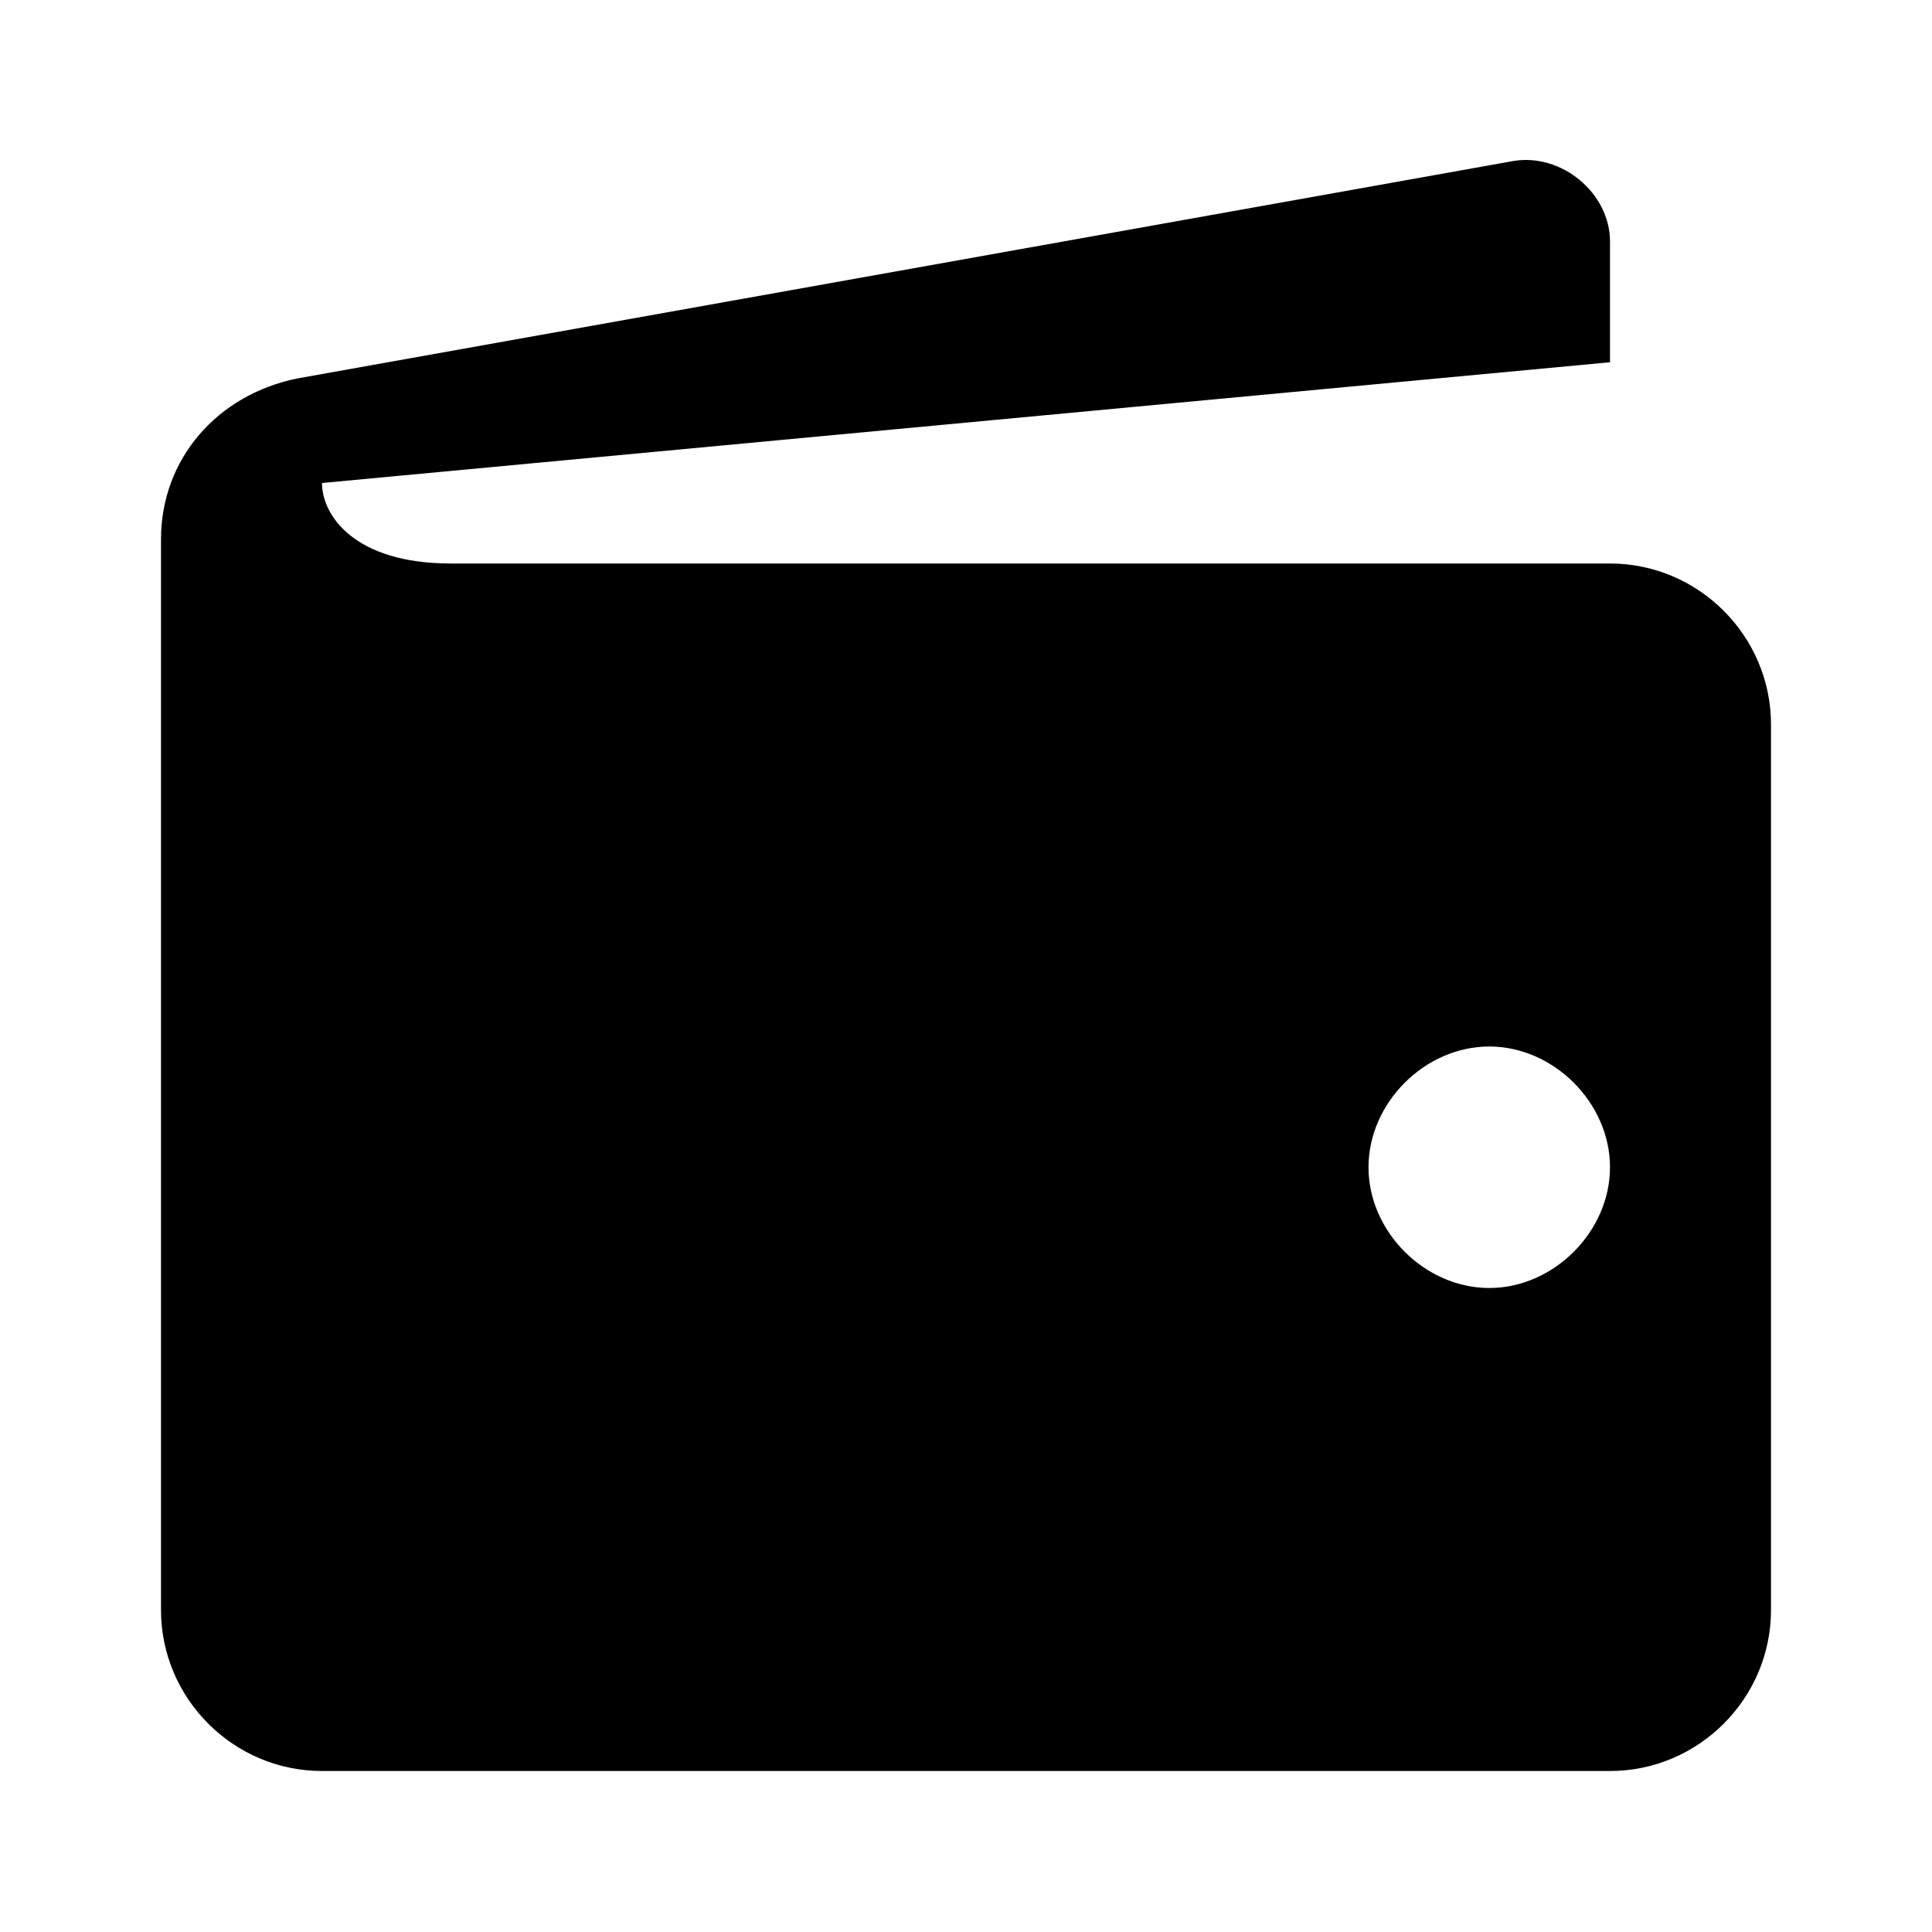
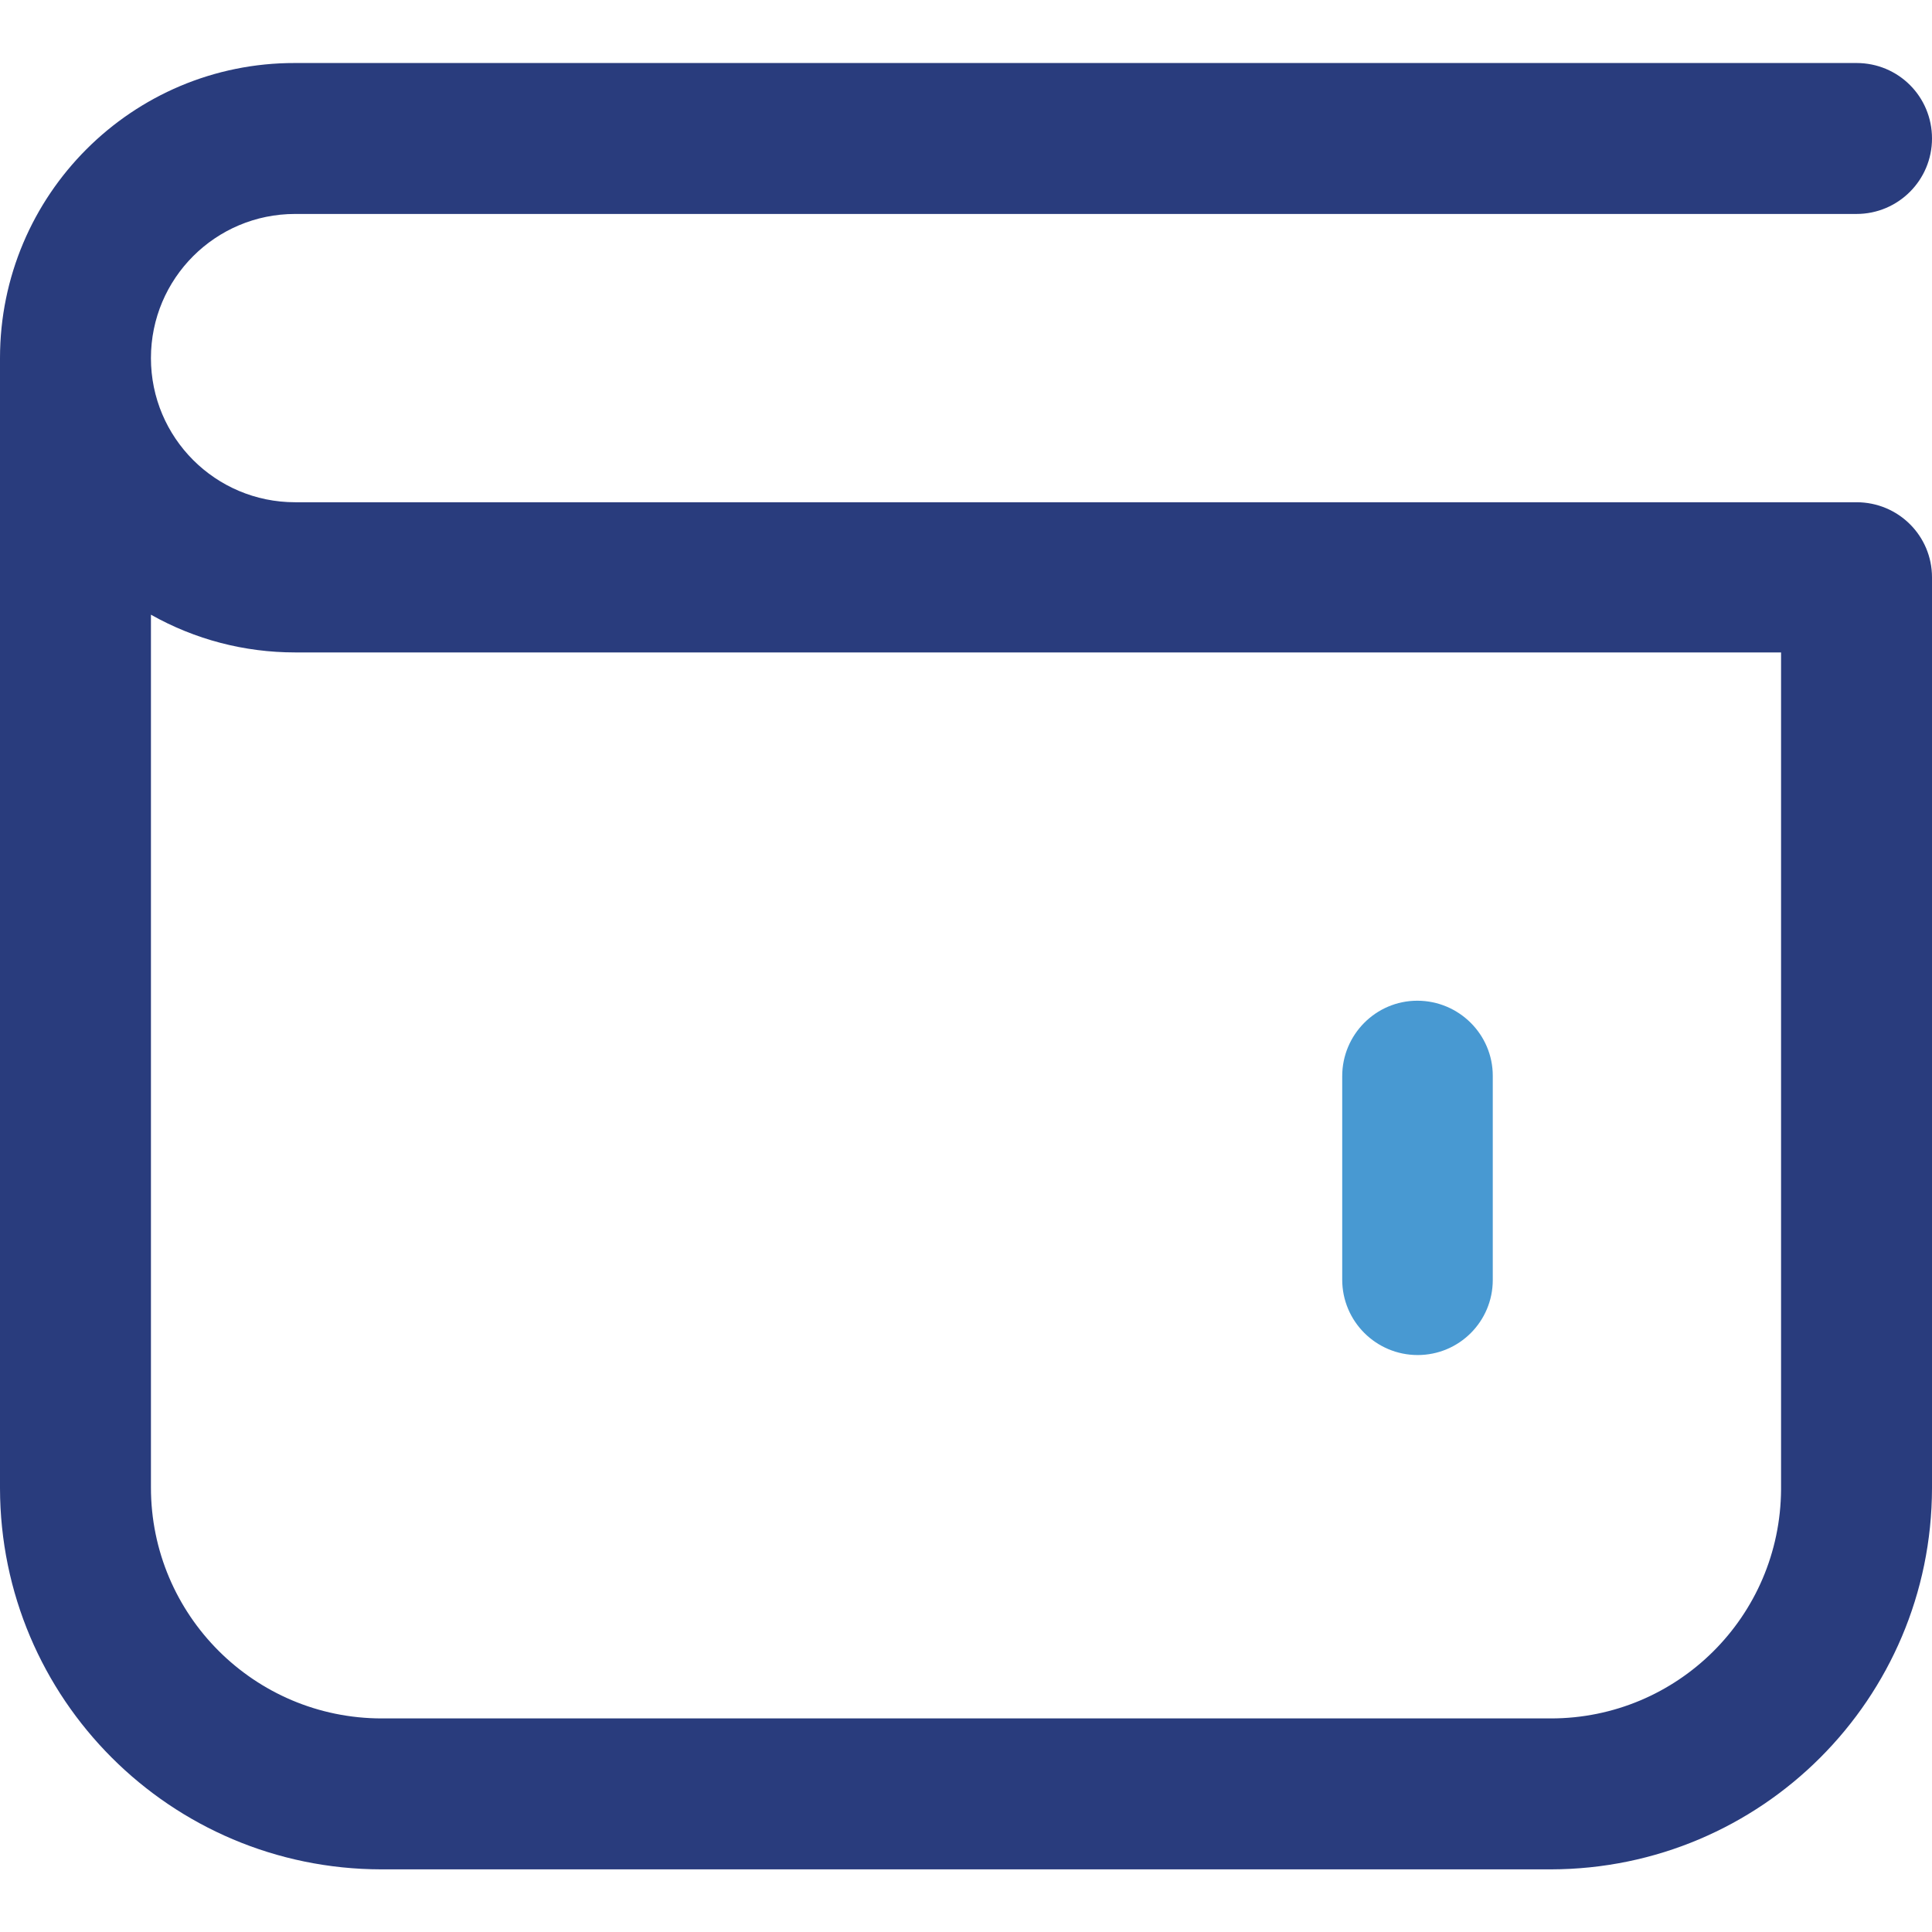
- <svg xmlns="http://www.w3.org/2000/svg" enable-background="new 0 0 24 24" id="Layer_1" version="1.0" viewBox="0 0 24 24" xml:space="preserve">
-   <path d="M20,7H5.6C4.4,7,4,6.4,4,6l16-1.5V3c0-0.6-0.6-1.1-1.2-1L3.7,4.7c-1,0.2-1.7,1-1.7,2V20c0,1.1,0.9,2,2,2h16c1.1,0,2-0.9,2-2  V9C22,7.9,21.1,7,20,7z M18.5,16c-0.8,0-1.5-0.7-1.5-1.5c0-0.8,0.7-1.5,1.5-1.5s1.5,0.7,1.5,1.5C20,15.3,19.3,16,18.5,16z" />
+ <svg xmlns="http://www.w3.org/2000/svg" version="1.1" id="Capa_1" x="0px" y="0px" viewBox="0 0 512 512" style="enable-background:new 0 0 512 512;" xml:space="preserve">
+   <style type="text/css">
+ 	.st0{fill:#293C7D;}
+ 	.st1{fill:#4899D2;}
+ </style>
+   <path class="st0" d="M492,133.1H78.2c-21.1,0-38.2-17.1-38.2-38.2s17.1-38.2,38.2-38.2H492c11,0,20-8.9,20-20s-8.9-20-20-20l0,0  H78.2C35,16.6,0,51.7,0,94.9l0,0v299.5c0.1,55.8,45.2,100.9,101,101h310c55.8-0.1,100.9-45.2,101-101V153  C512,142,503.1,133.1,492,133.1z M411,455.4H101.2C67.4,455.4,40,428,40,394.2V162.9c11.7,6.6,24.8,10,38.2,10h393.8v221.8  C471.8,428.4,444.5,455.4,411,455.4z" />
+   <path class="st1" d="M375.7,359.1c-11,0-20-8.9-20-20v-53.9c0-11,8.9-20,19.9-20s20,8.9,20,19.9c0,0,0,0,0,0v54.1  C395.6,350.2,386.7,359.1,375.7,359.1z" />
</svg>
